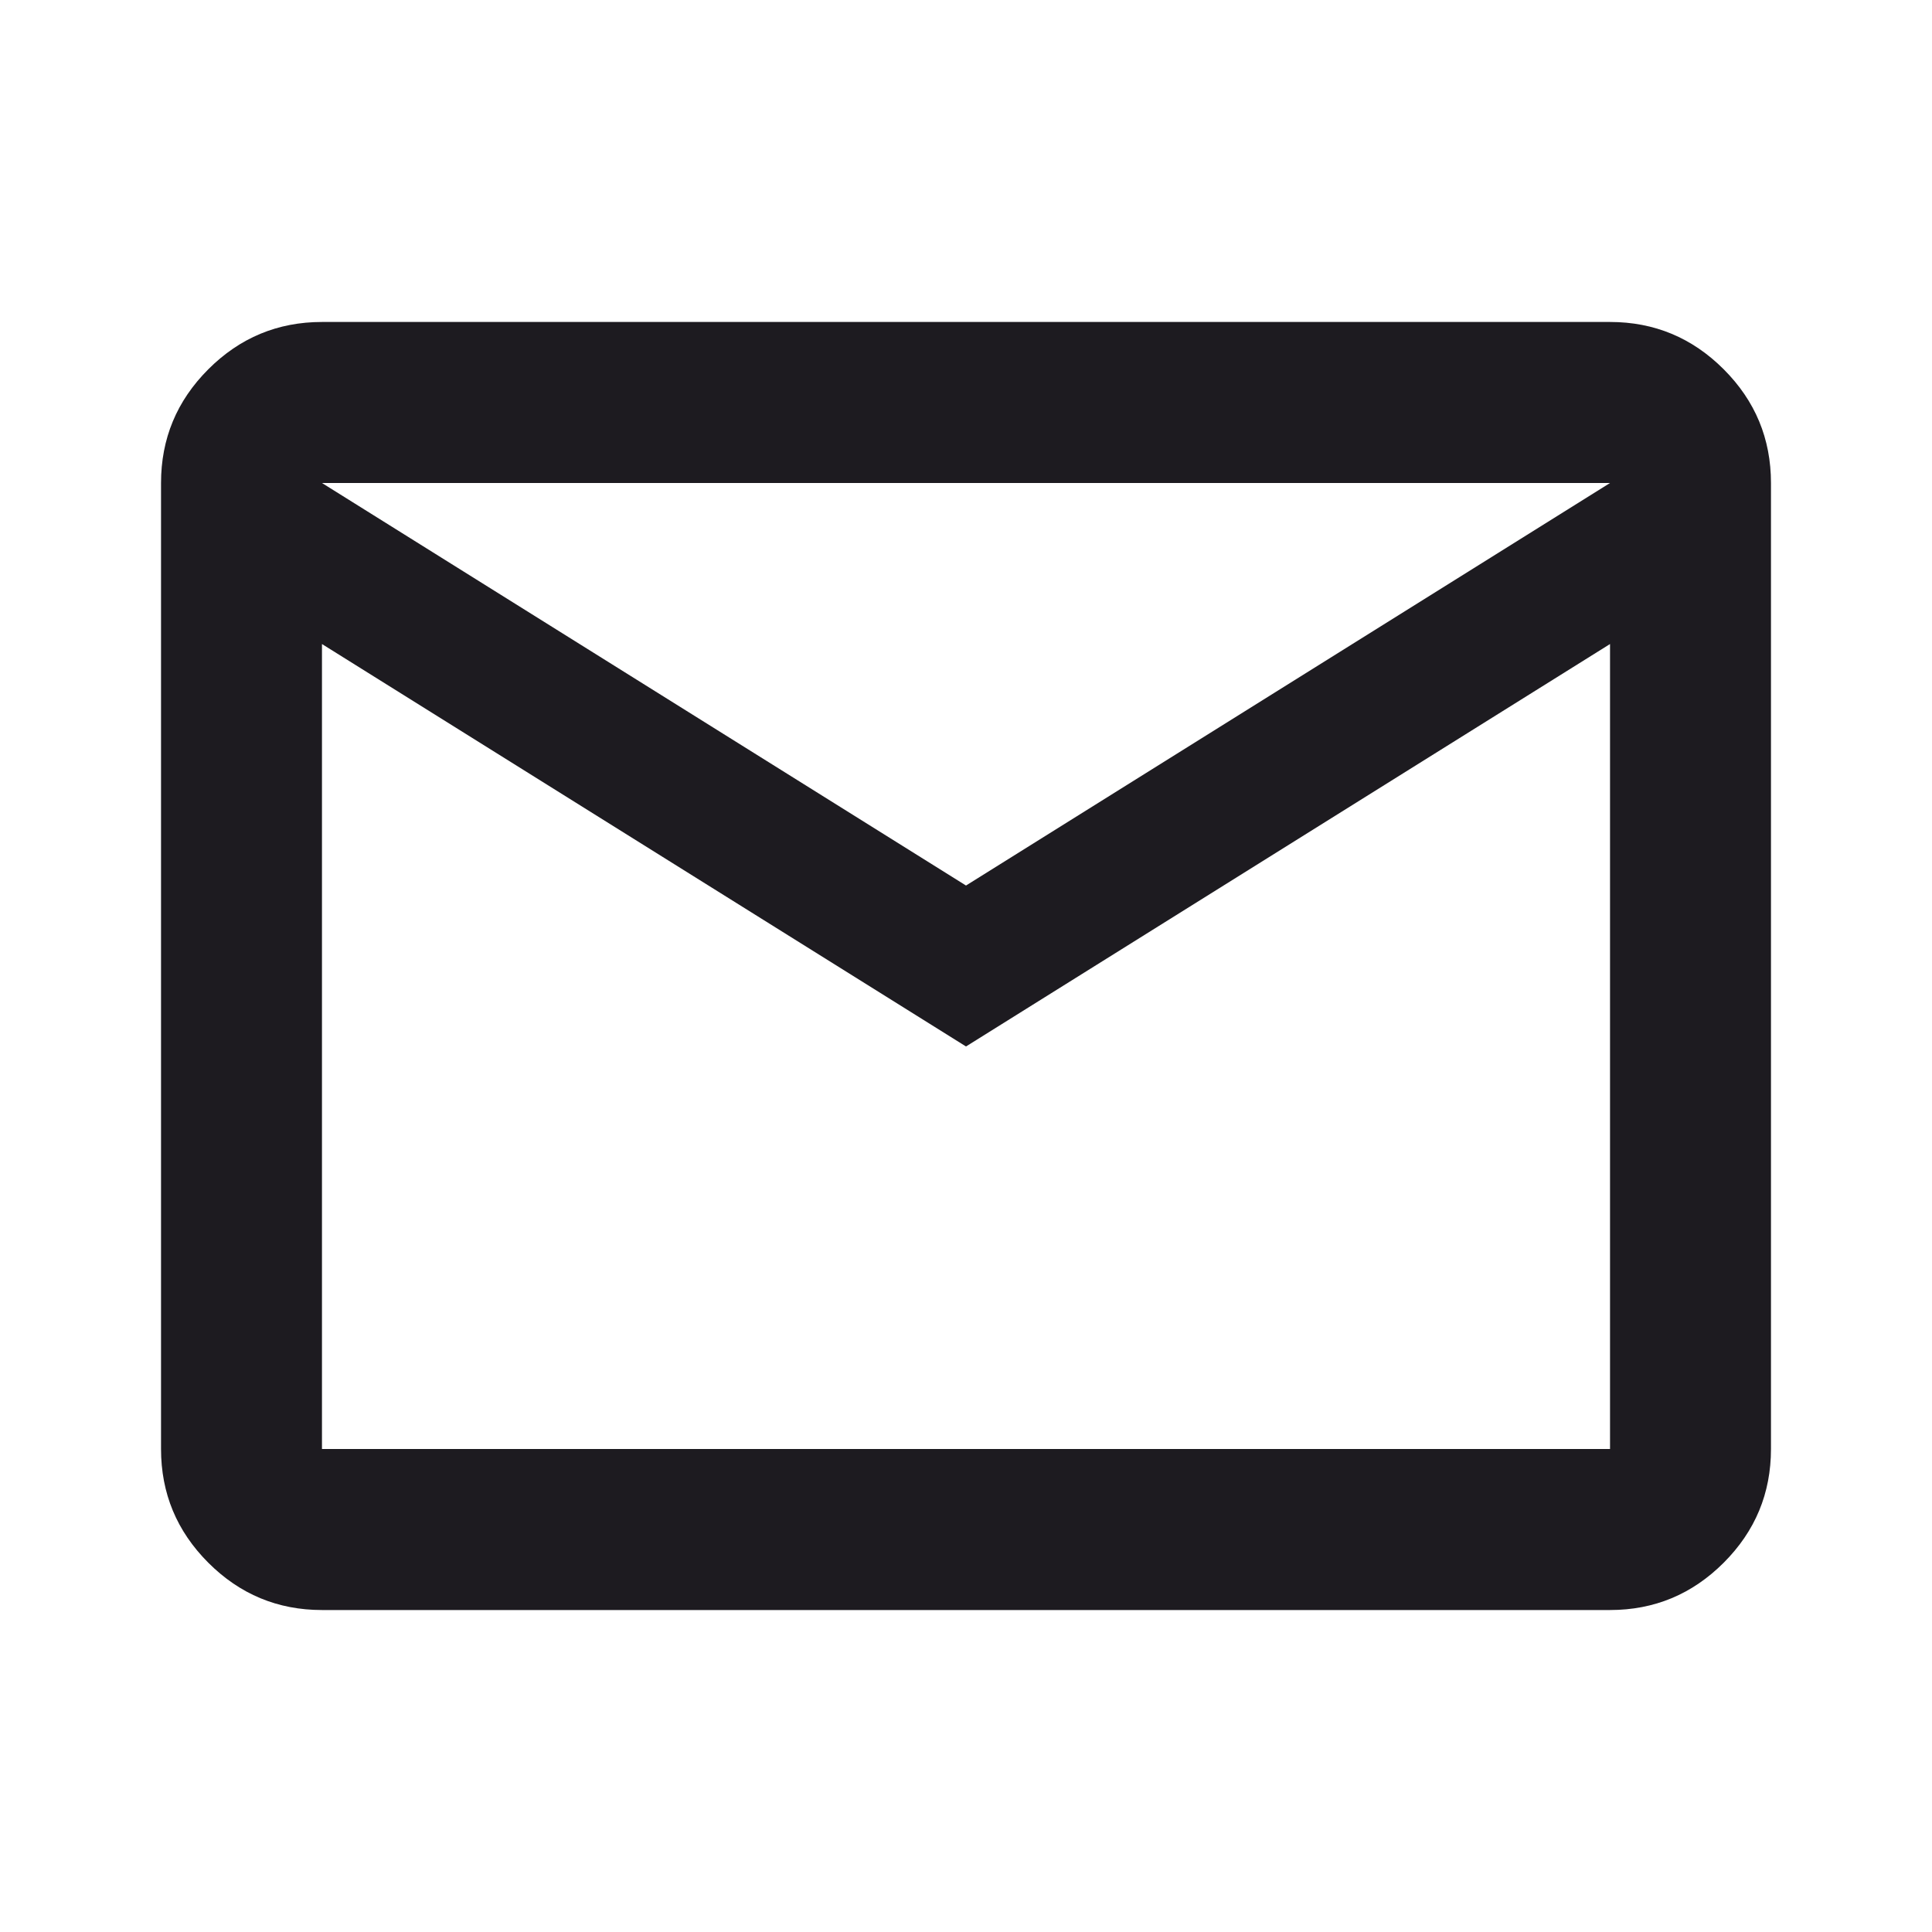
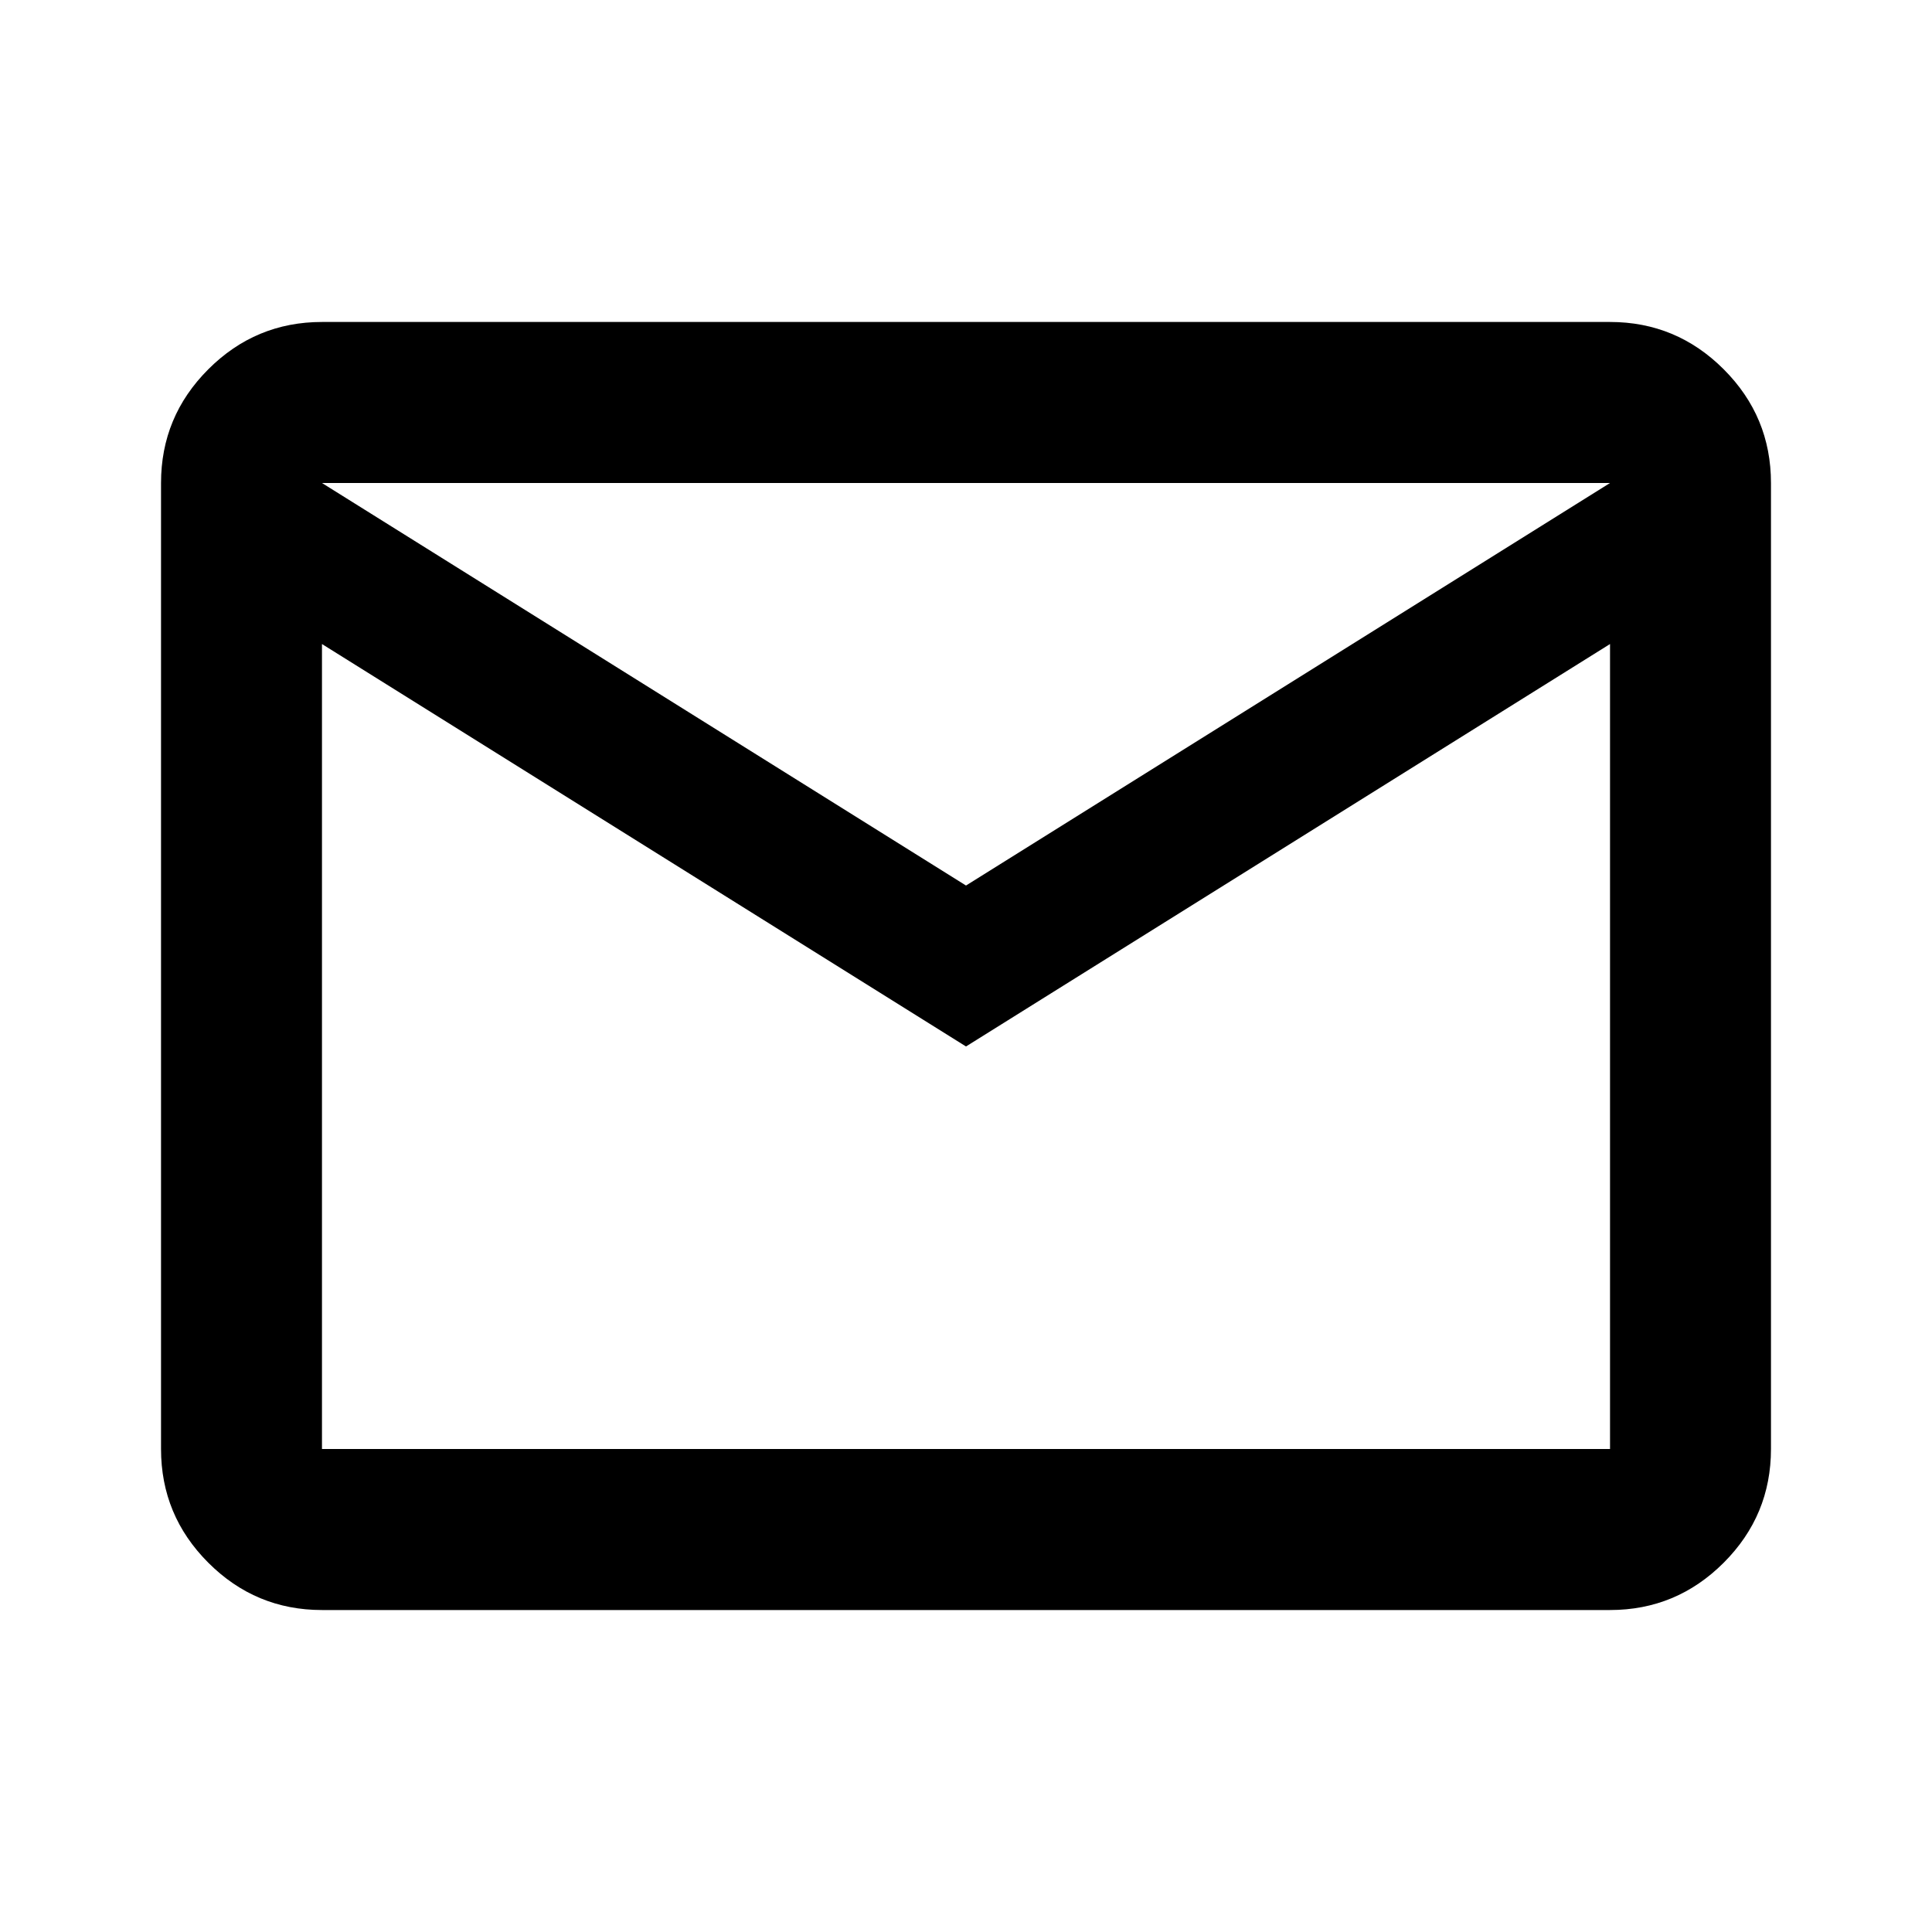
<svg xmlns="http://www.w3.org/2000/svg" width="23" height="23" viewBox="0 0 23 23" fill="none">
-   <path d="M3.833 19.167C3.306 19.167 2.855 18.979 2.48 18.604C2.104 18.228 1.917 17.777 1.917 17.25V5.75C1.917 5.223 2.104 4.772 2.48 4.396C2.855 4.021 3.306 3.833 3.833 3.833H19.167C19.694 3.833 20.145 4.021 20.52 4.396C20.896 4.772 21.083 5.223 21.083 5.75V17.25C21.083 17.777 20.896 18.228 20.52 18.604C20.145 18.979 19.694 19.167 19.167 19.167H3.833ZM11.5 12.458L3.833 7.667V17.25H19.167V7.667L11.5 12.458ZM11.5 10.542L19.167 5.75H3.833L11.5 10.542ZM3.833 7.667V5.75V17.25V7.667Z" fill="#1D1B20" />
+   <path d="M3.833 19.167C3.306 19.167 2.855 18.979 2.48 18.604C2.104 18.228 1.917 17.777 1.917 17.25V5.75C1.917 5.223 2.104 4.772 2.48 4.396C2.855 4.021 3.306 3.833 3.833 3.833H19.167C19.694 3.833 20.145 4.021 20.52 4.396C20.896 4.772 21.083 5.223 21.083 5.75V17.25C21.083 17.777 20.896 18.228 20.52 18.604C20.145 18.979 19.694 19.167 19.167 19.167H3.833ZM11.5 12.458L3.833 7.667V17.25H19.167V7.667L11.5 12.458ZM11.5 10.542L19.167 5.75H3.833L11.5 10.542ZM3.833 7.667V5.75V17.25V7.667Z" fill="currentColor" />
</svg>
